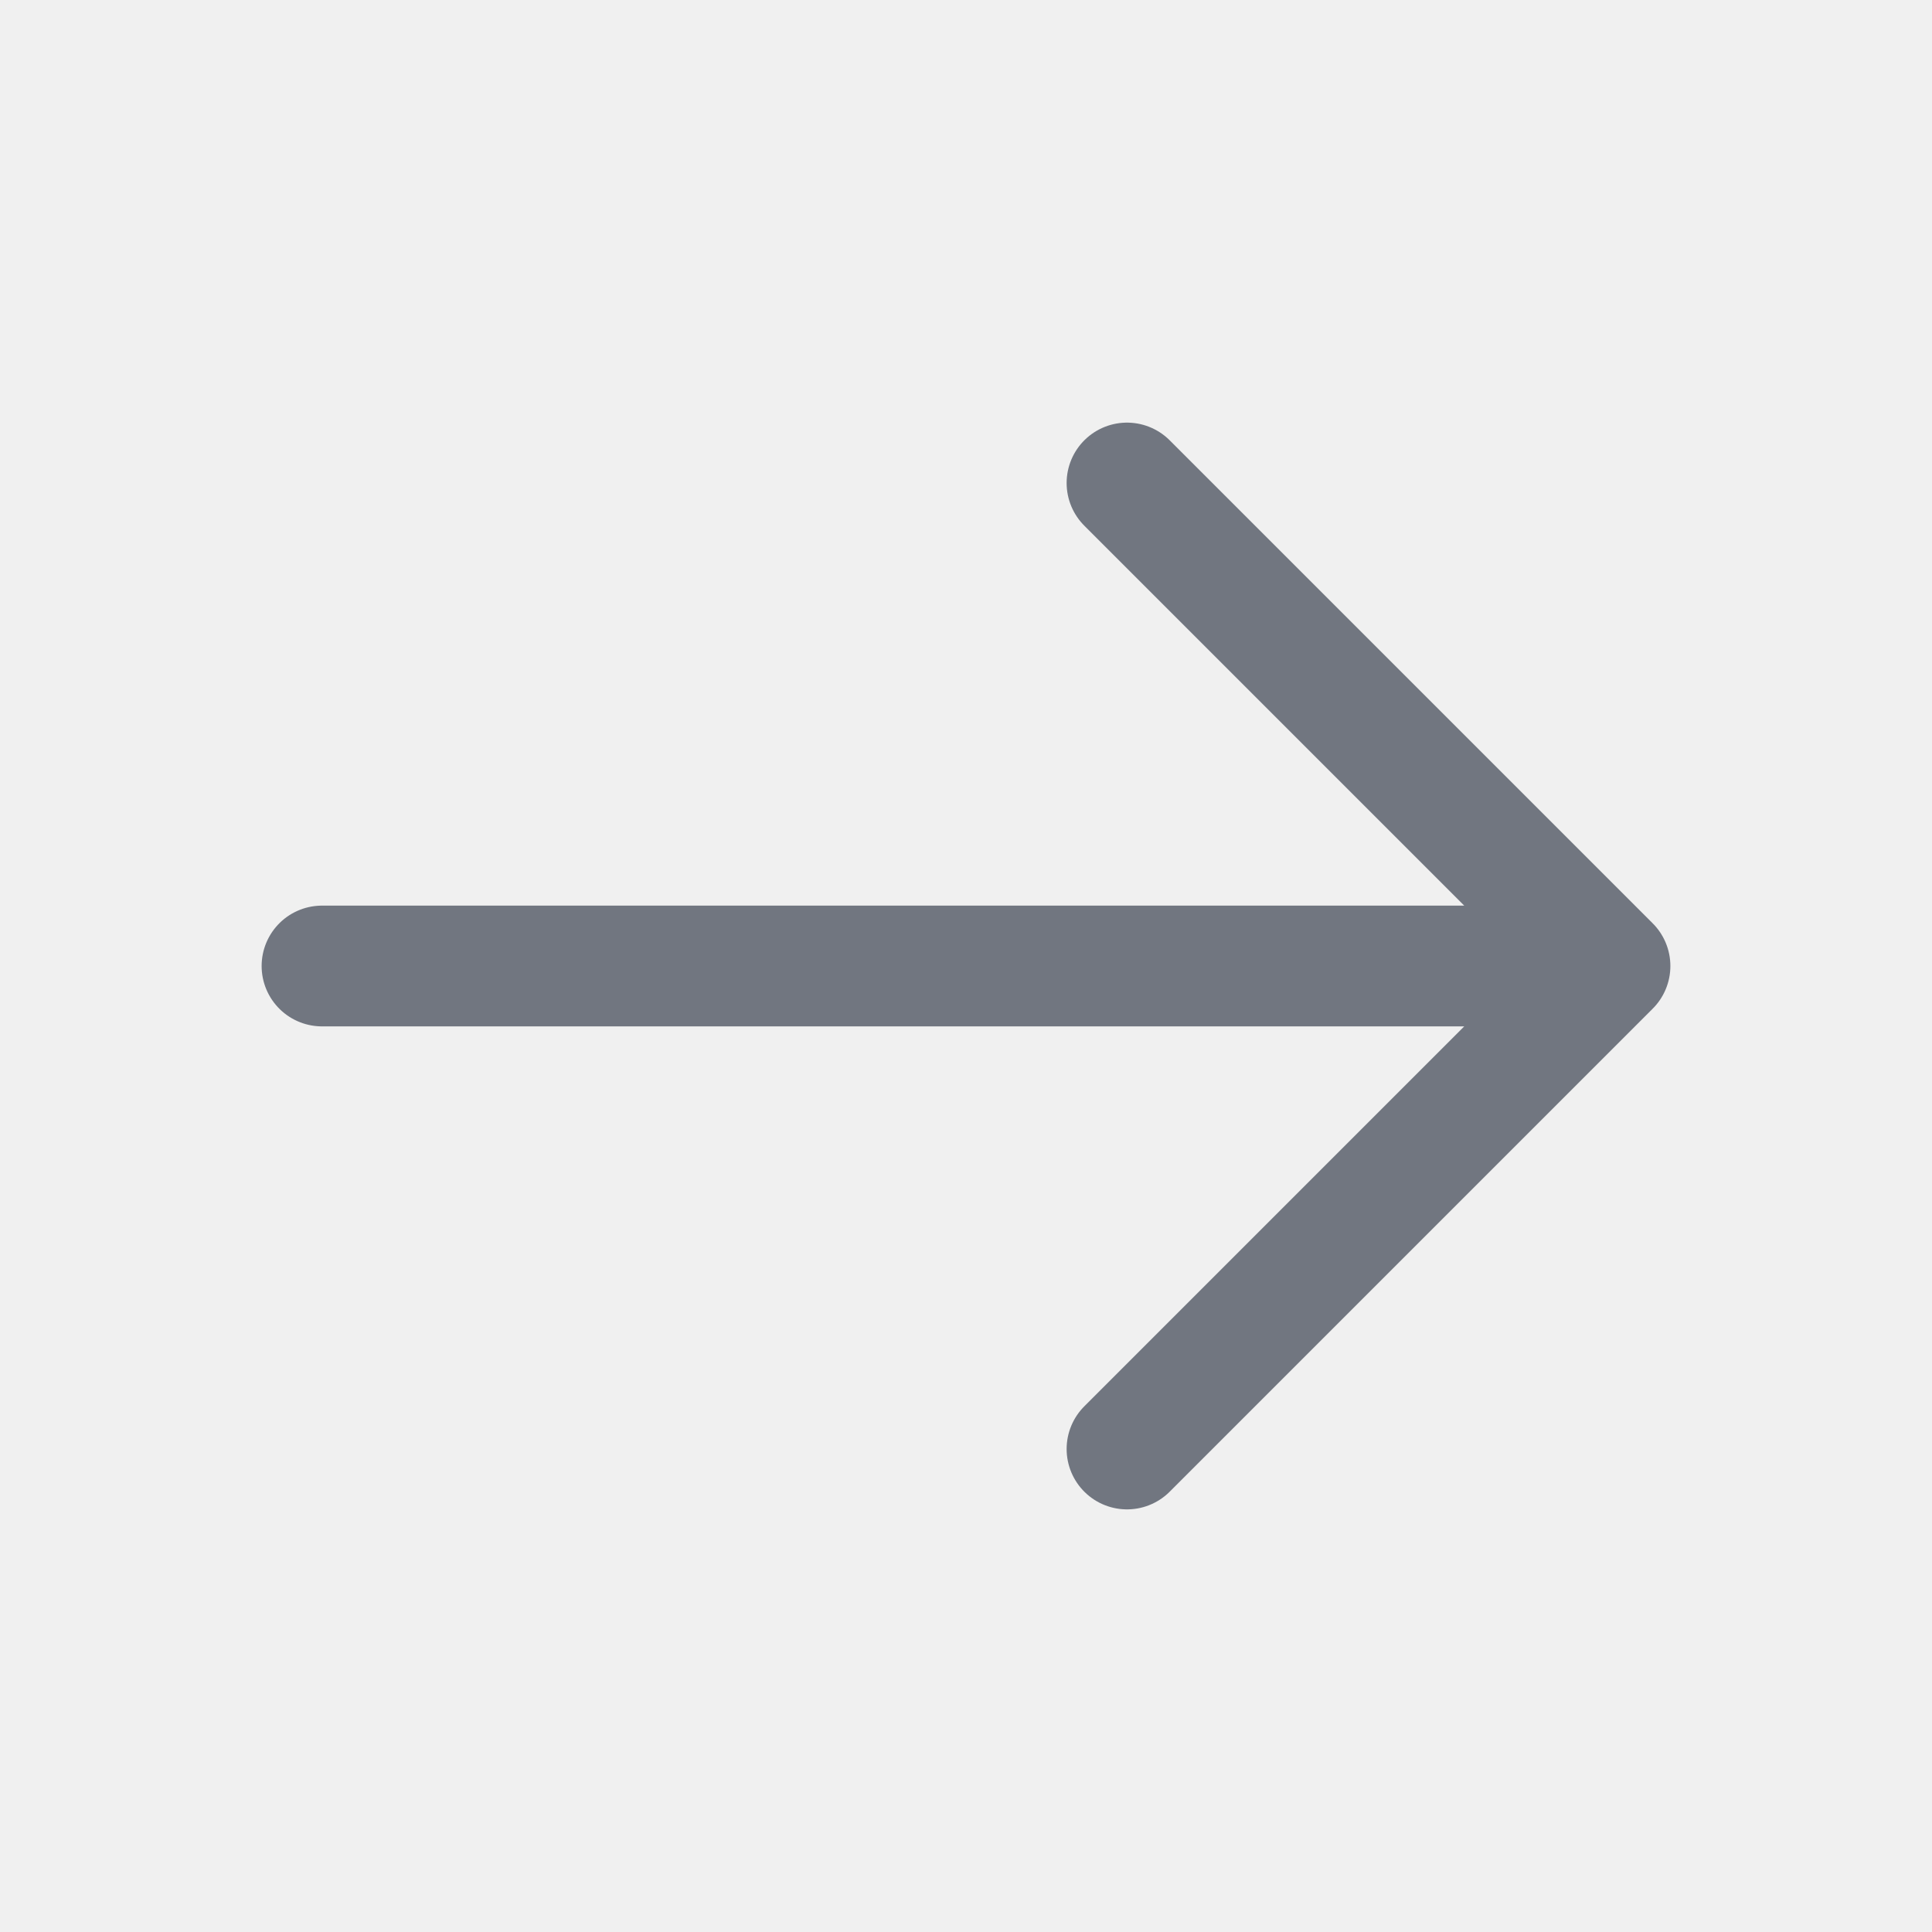
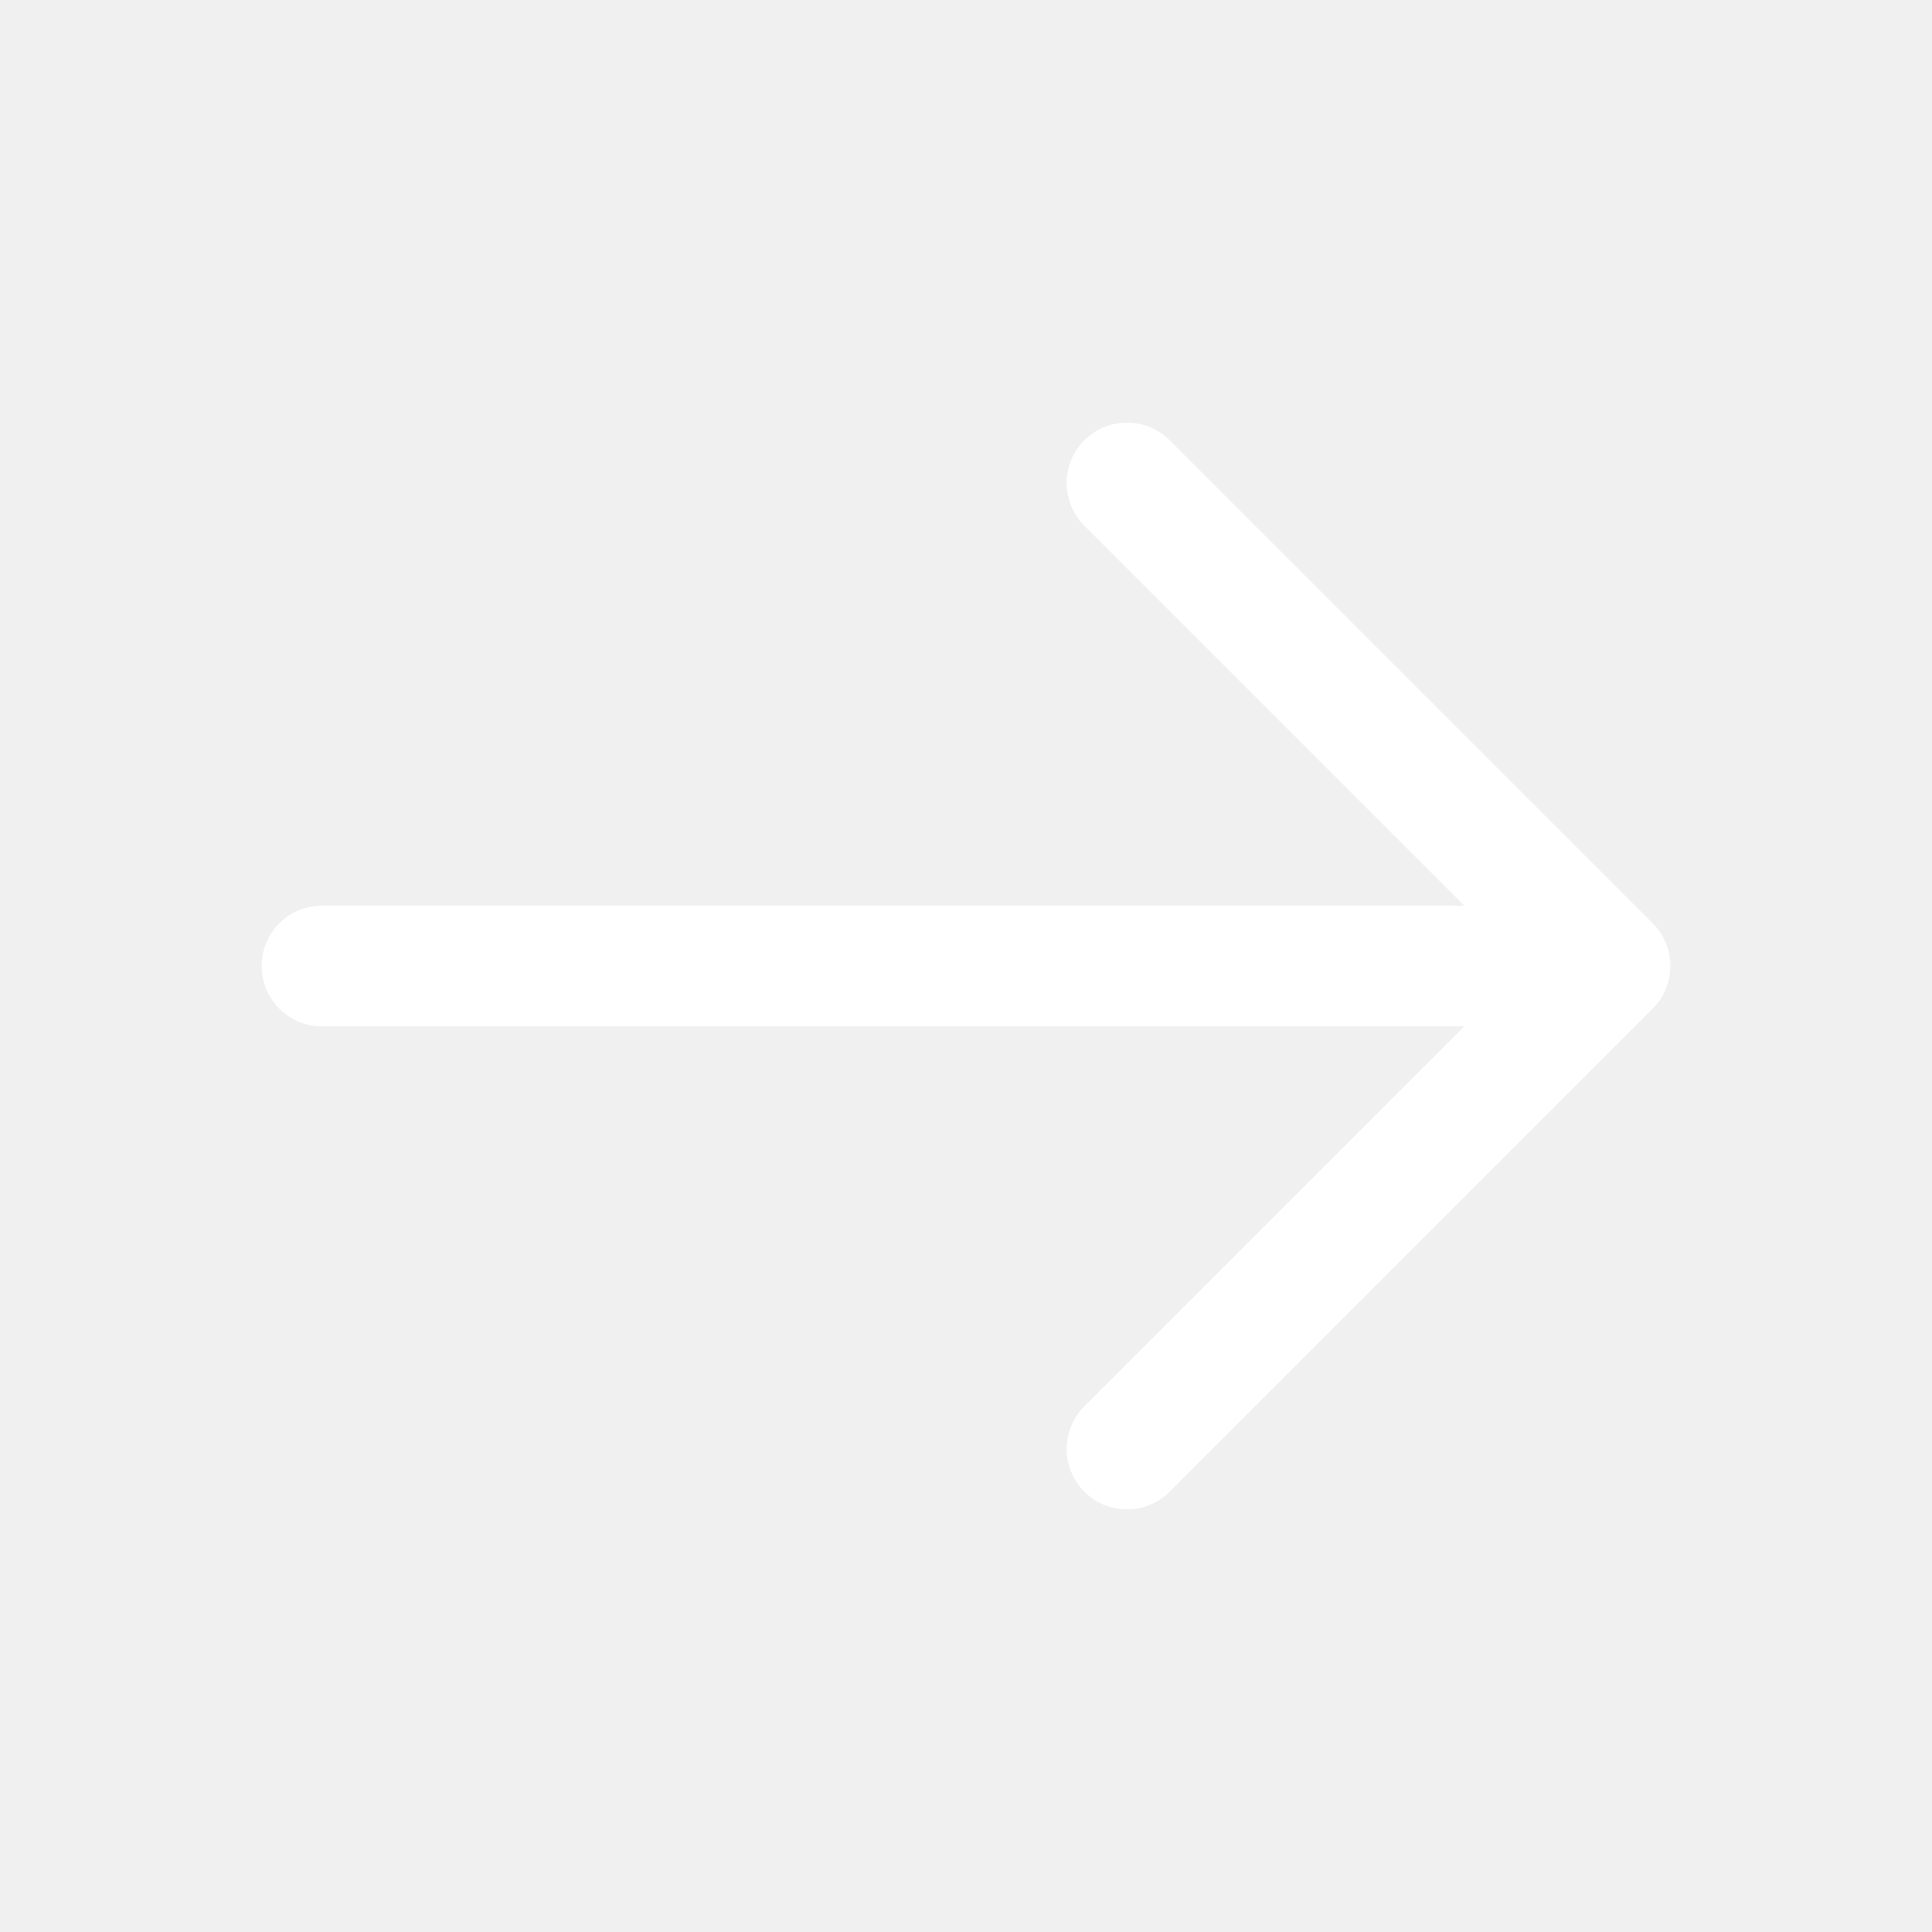
<svg xmlns="http://www.w3.org/2000/svg" width="16" height="16" viewBox="0 0 24 24" fill="none">
-   <path d="M4 12H20M20 12L14 6M20 12L14 18" stroke="#717680" stroke-width="1.5" stroke-linecap="round" stroke-linejoin="round" />
+   <path d="M4 12H20M20 12L14 6M20 12L14 18" stroke="white" stroke-width="1.5" stroke-linecap="round" stroke-linejoin="round" />
</svg>
